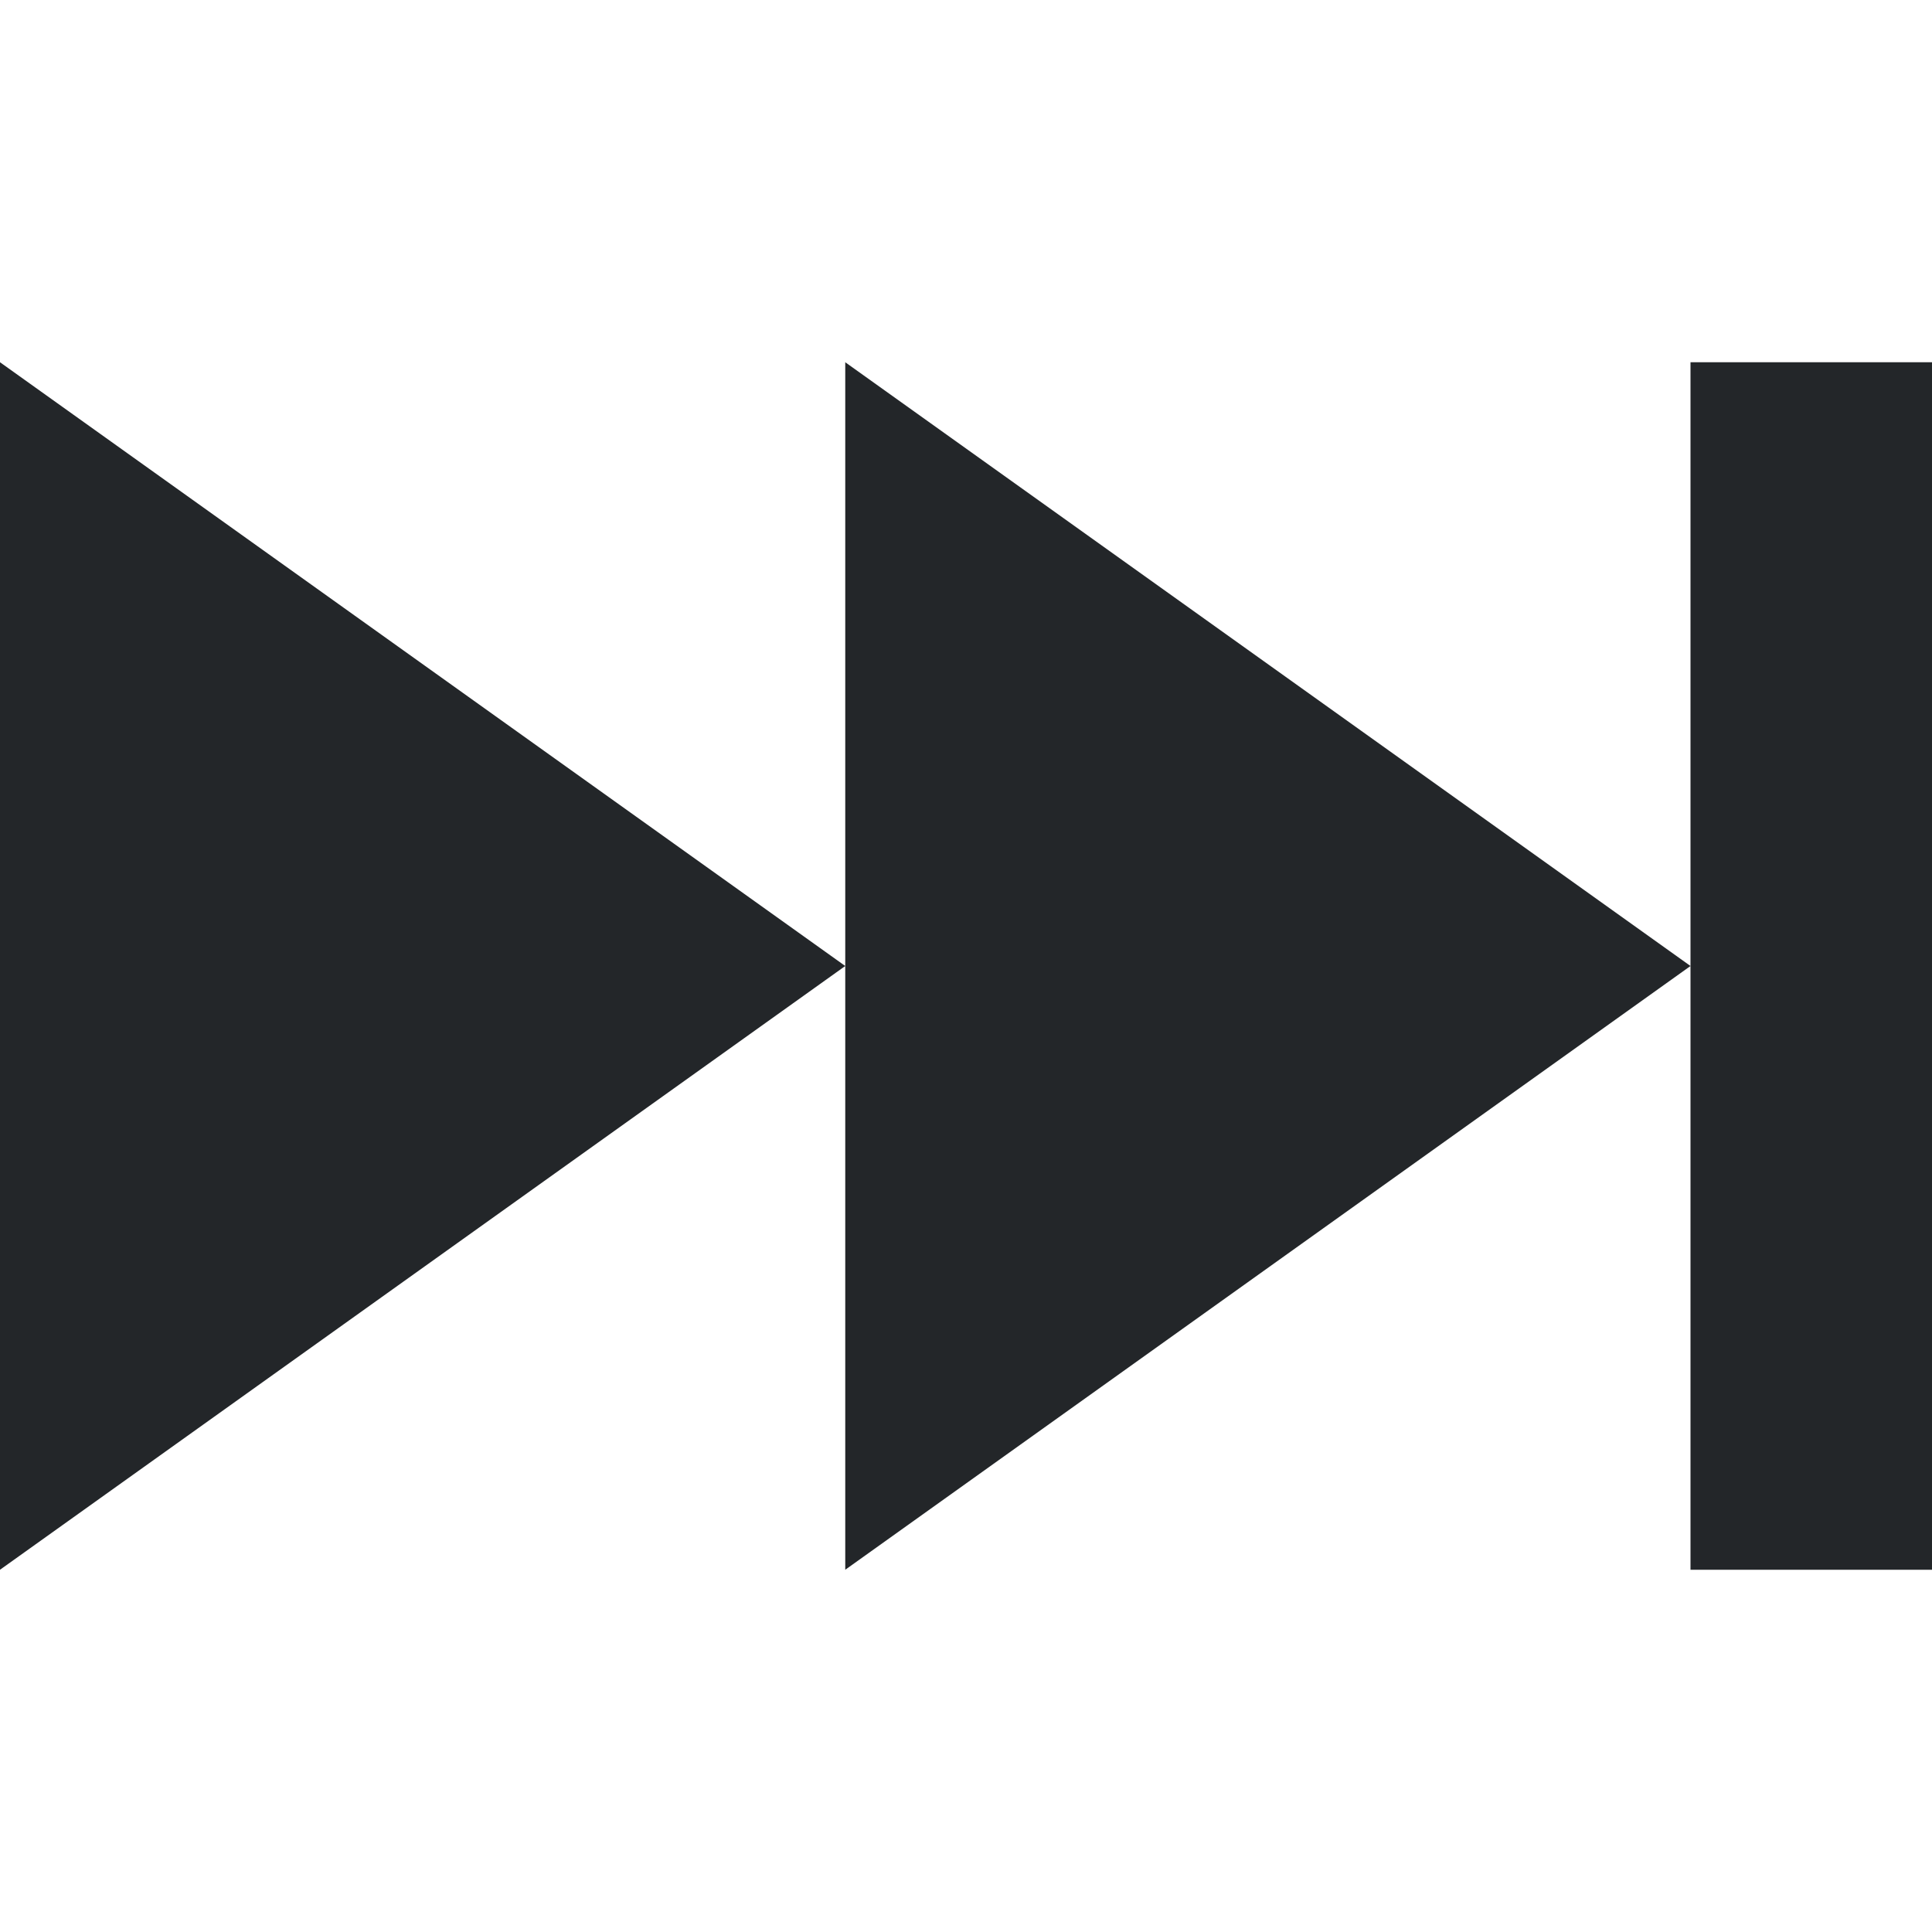
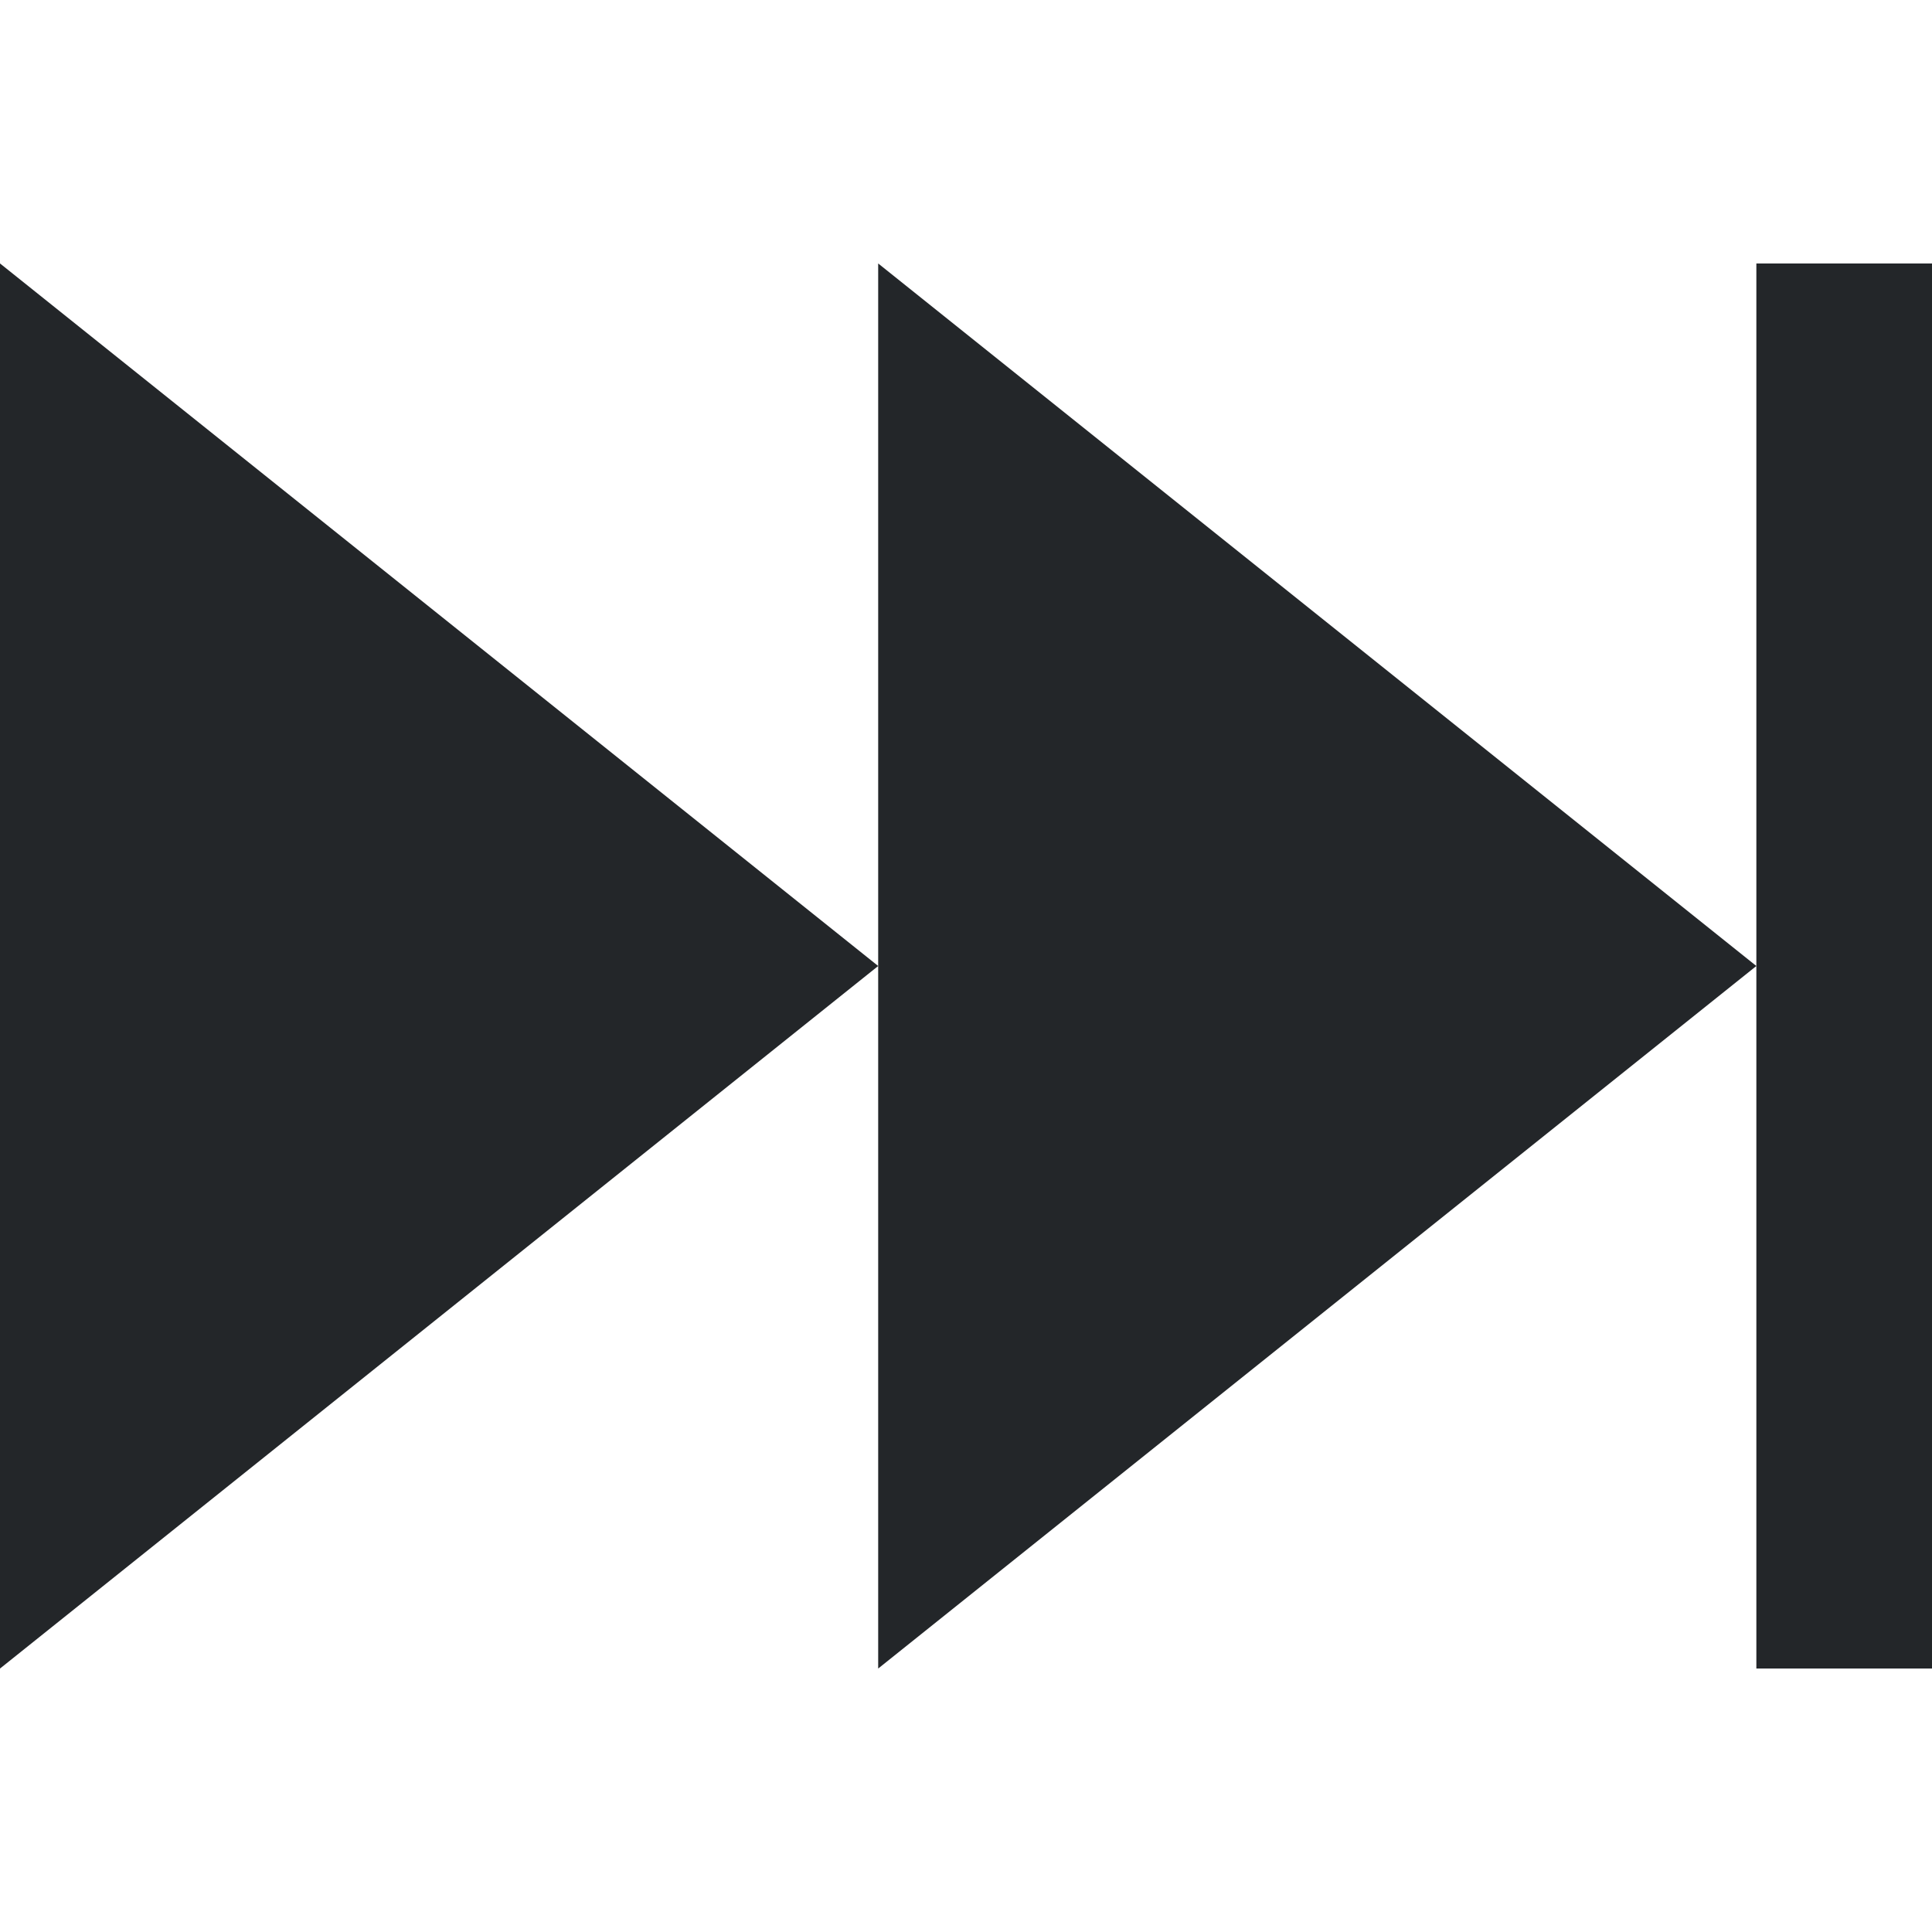
- <svg xmlns="http://www.w3.org/2000/svg" viewBox="0 0 32 32">
+ <svg xmlns="http://www.w3.org/2000/svg" viewBox="0 0 22 22" id="svg6">
  <style type="text/css" id="current-color-scheme">
        .ColorScheme-Text {
            color:#232629;
        }
    </style>
-   <path d="M32 6v20h-4V6zM14 16L0 26V6zm14 0L14 26V6z" class="ColorScheme-Text" fill="currentColor" />
+   <path d="m0 3v16l10-8zm10 8v8l10-8-10-8zm10 0v8h2v-16h-2z" class="ColorScheme-Text" fill="currentColor" />
</svg>
